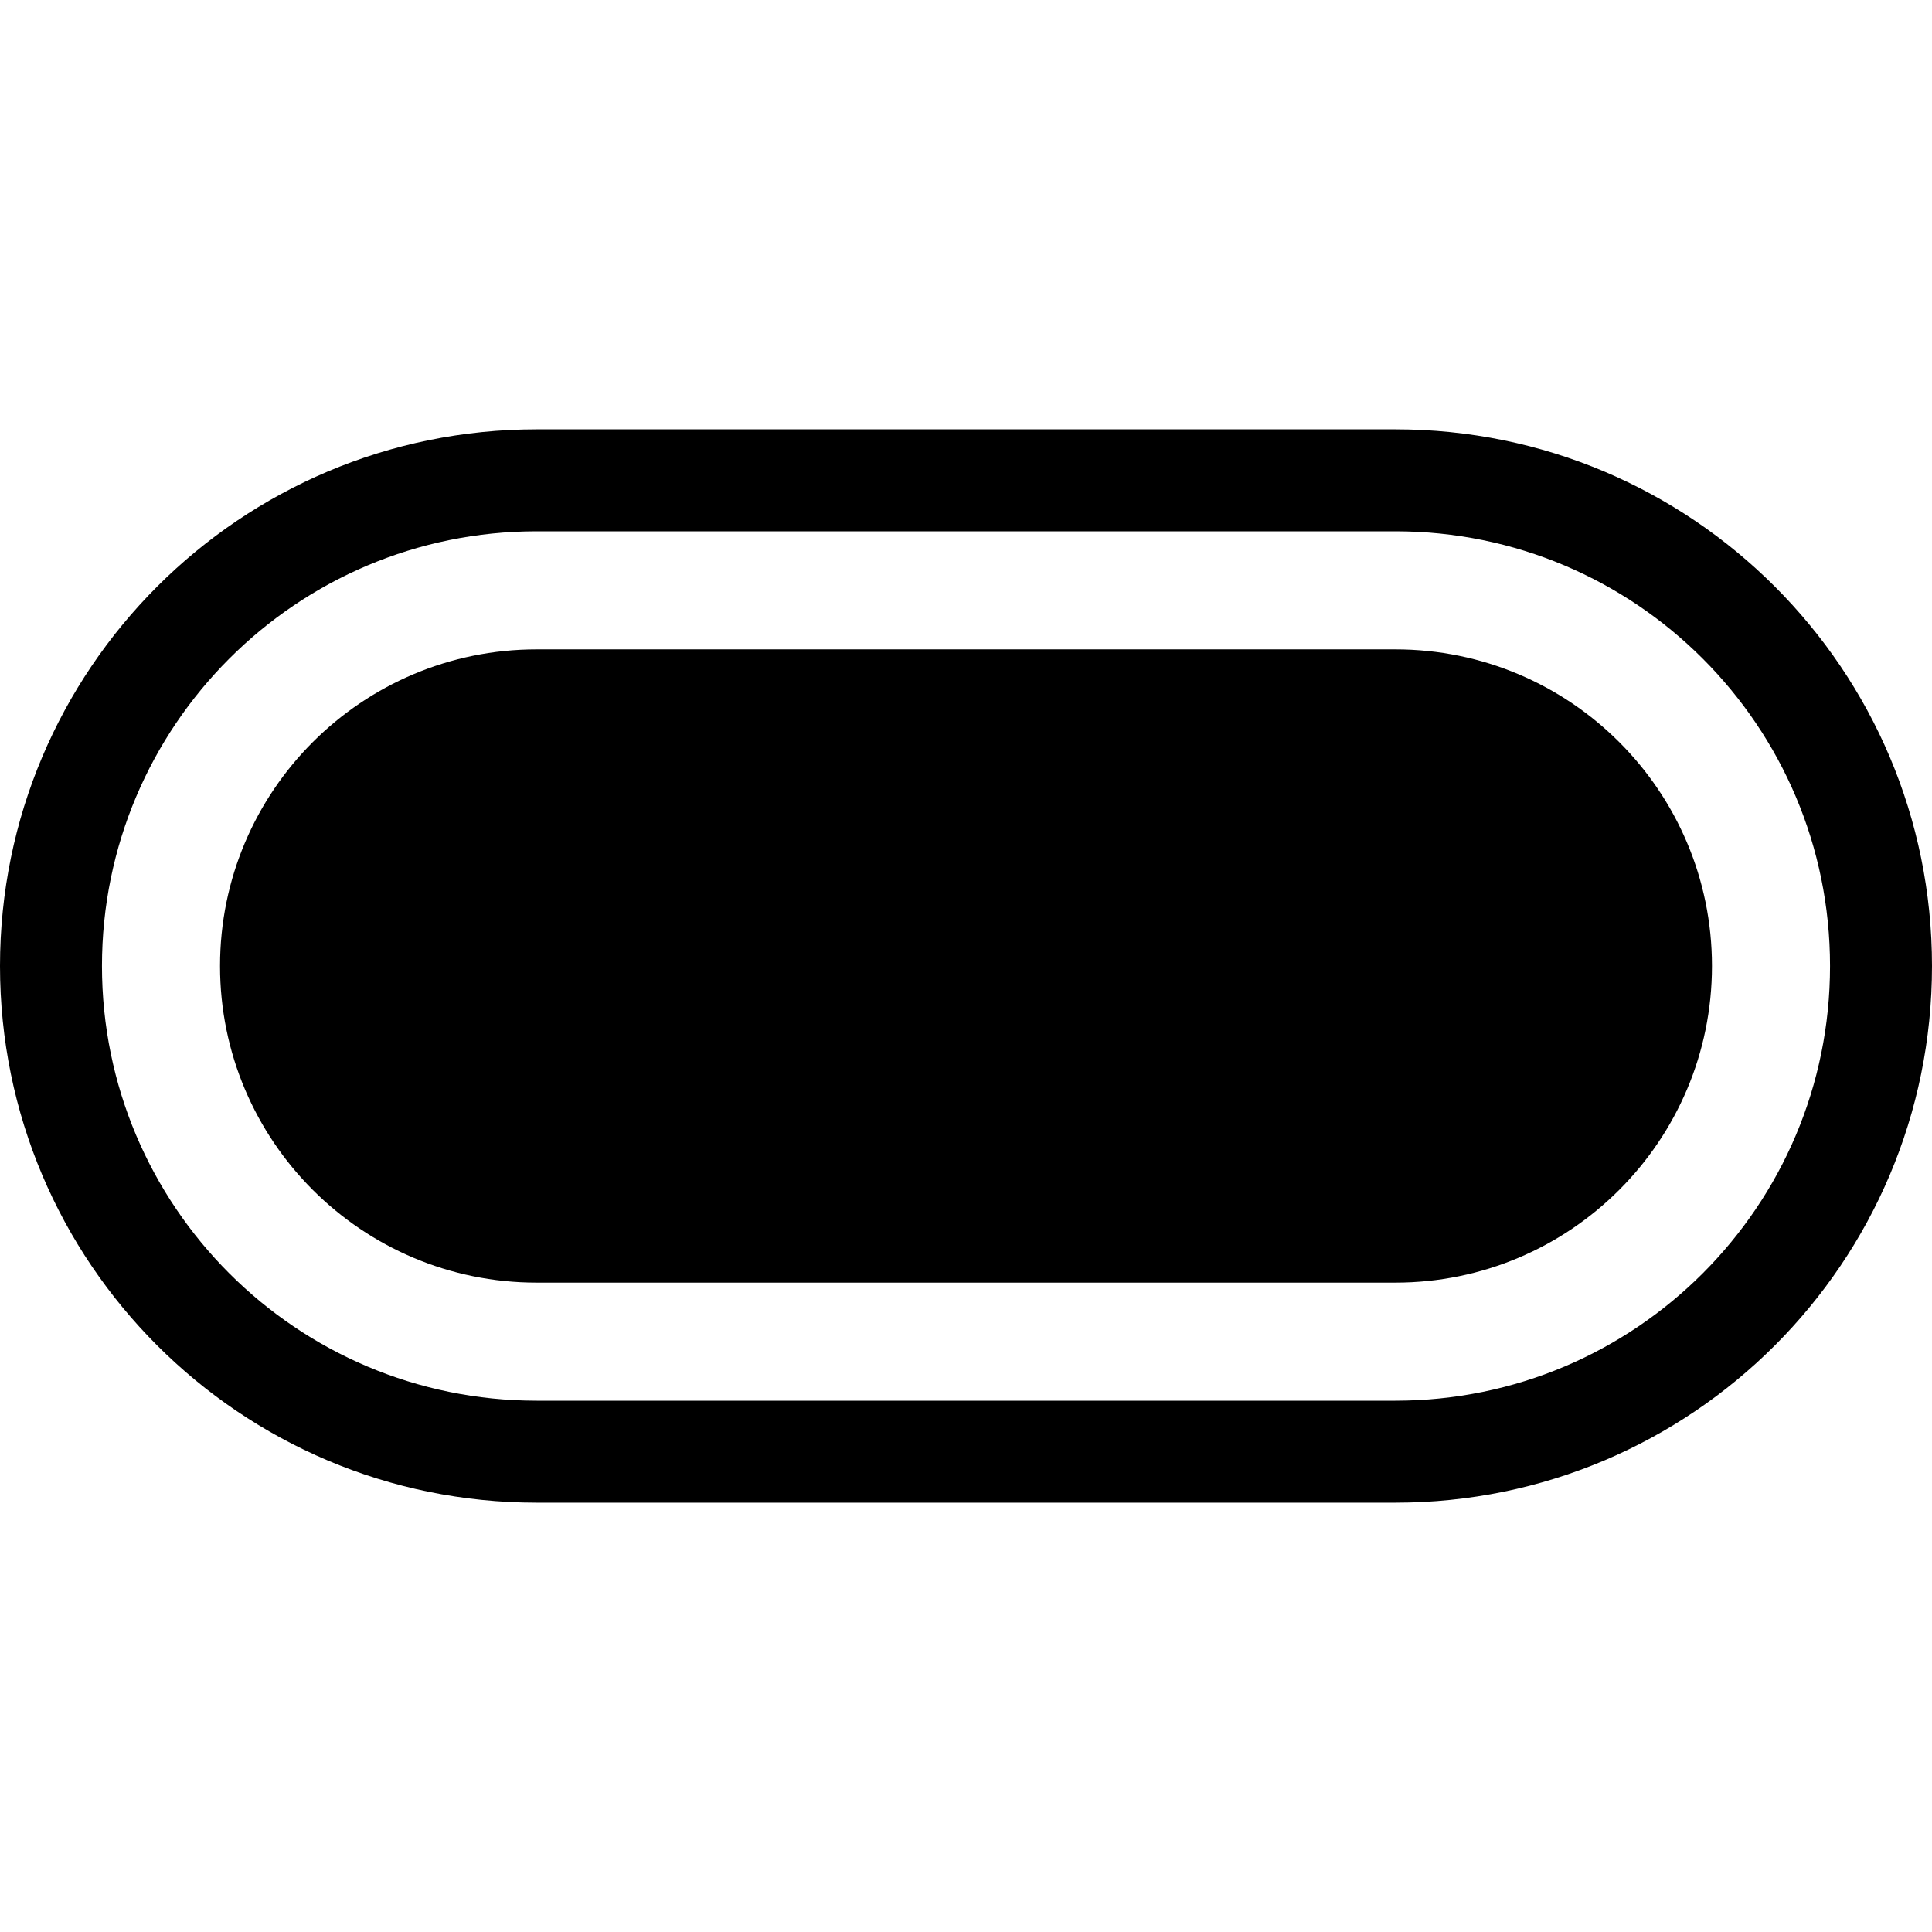
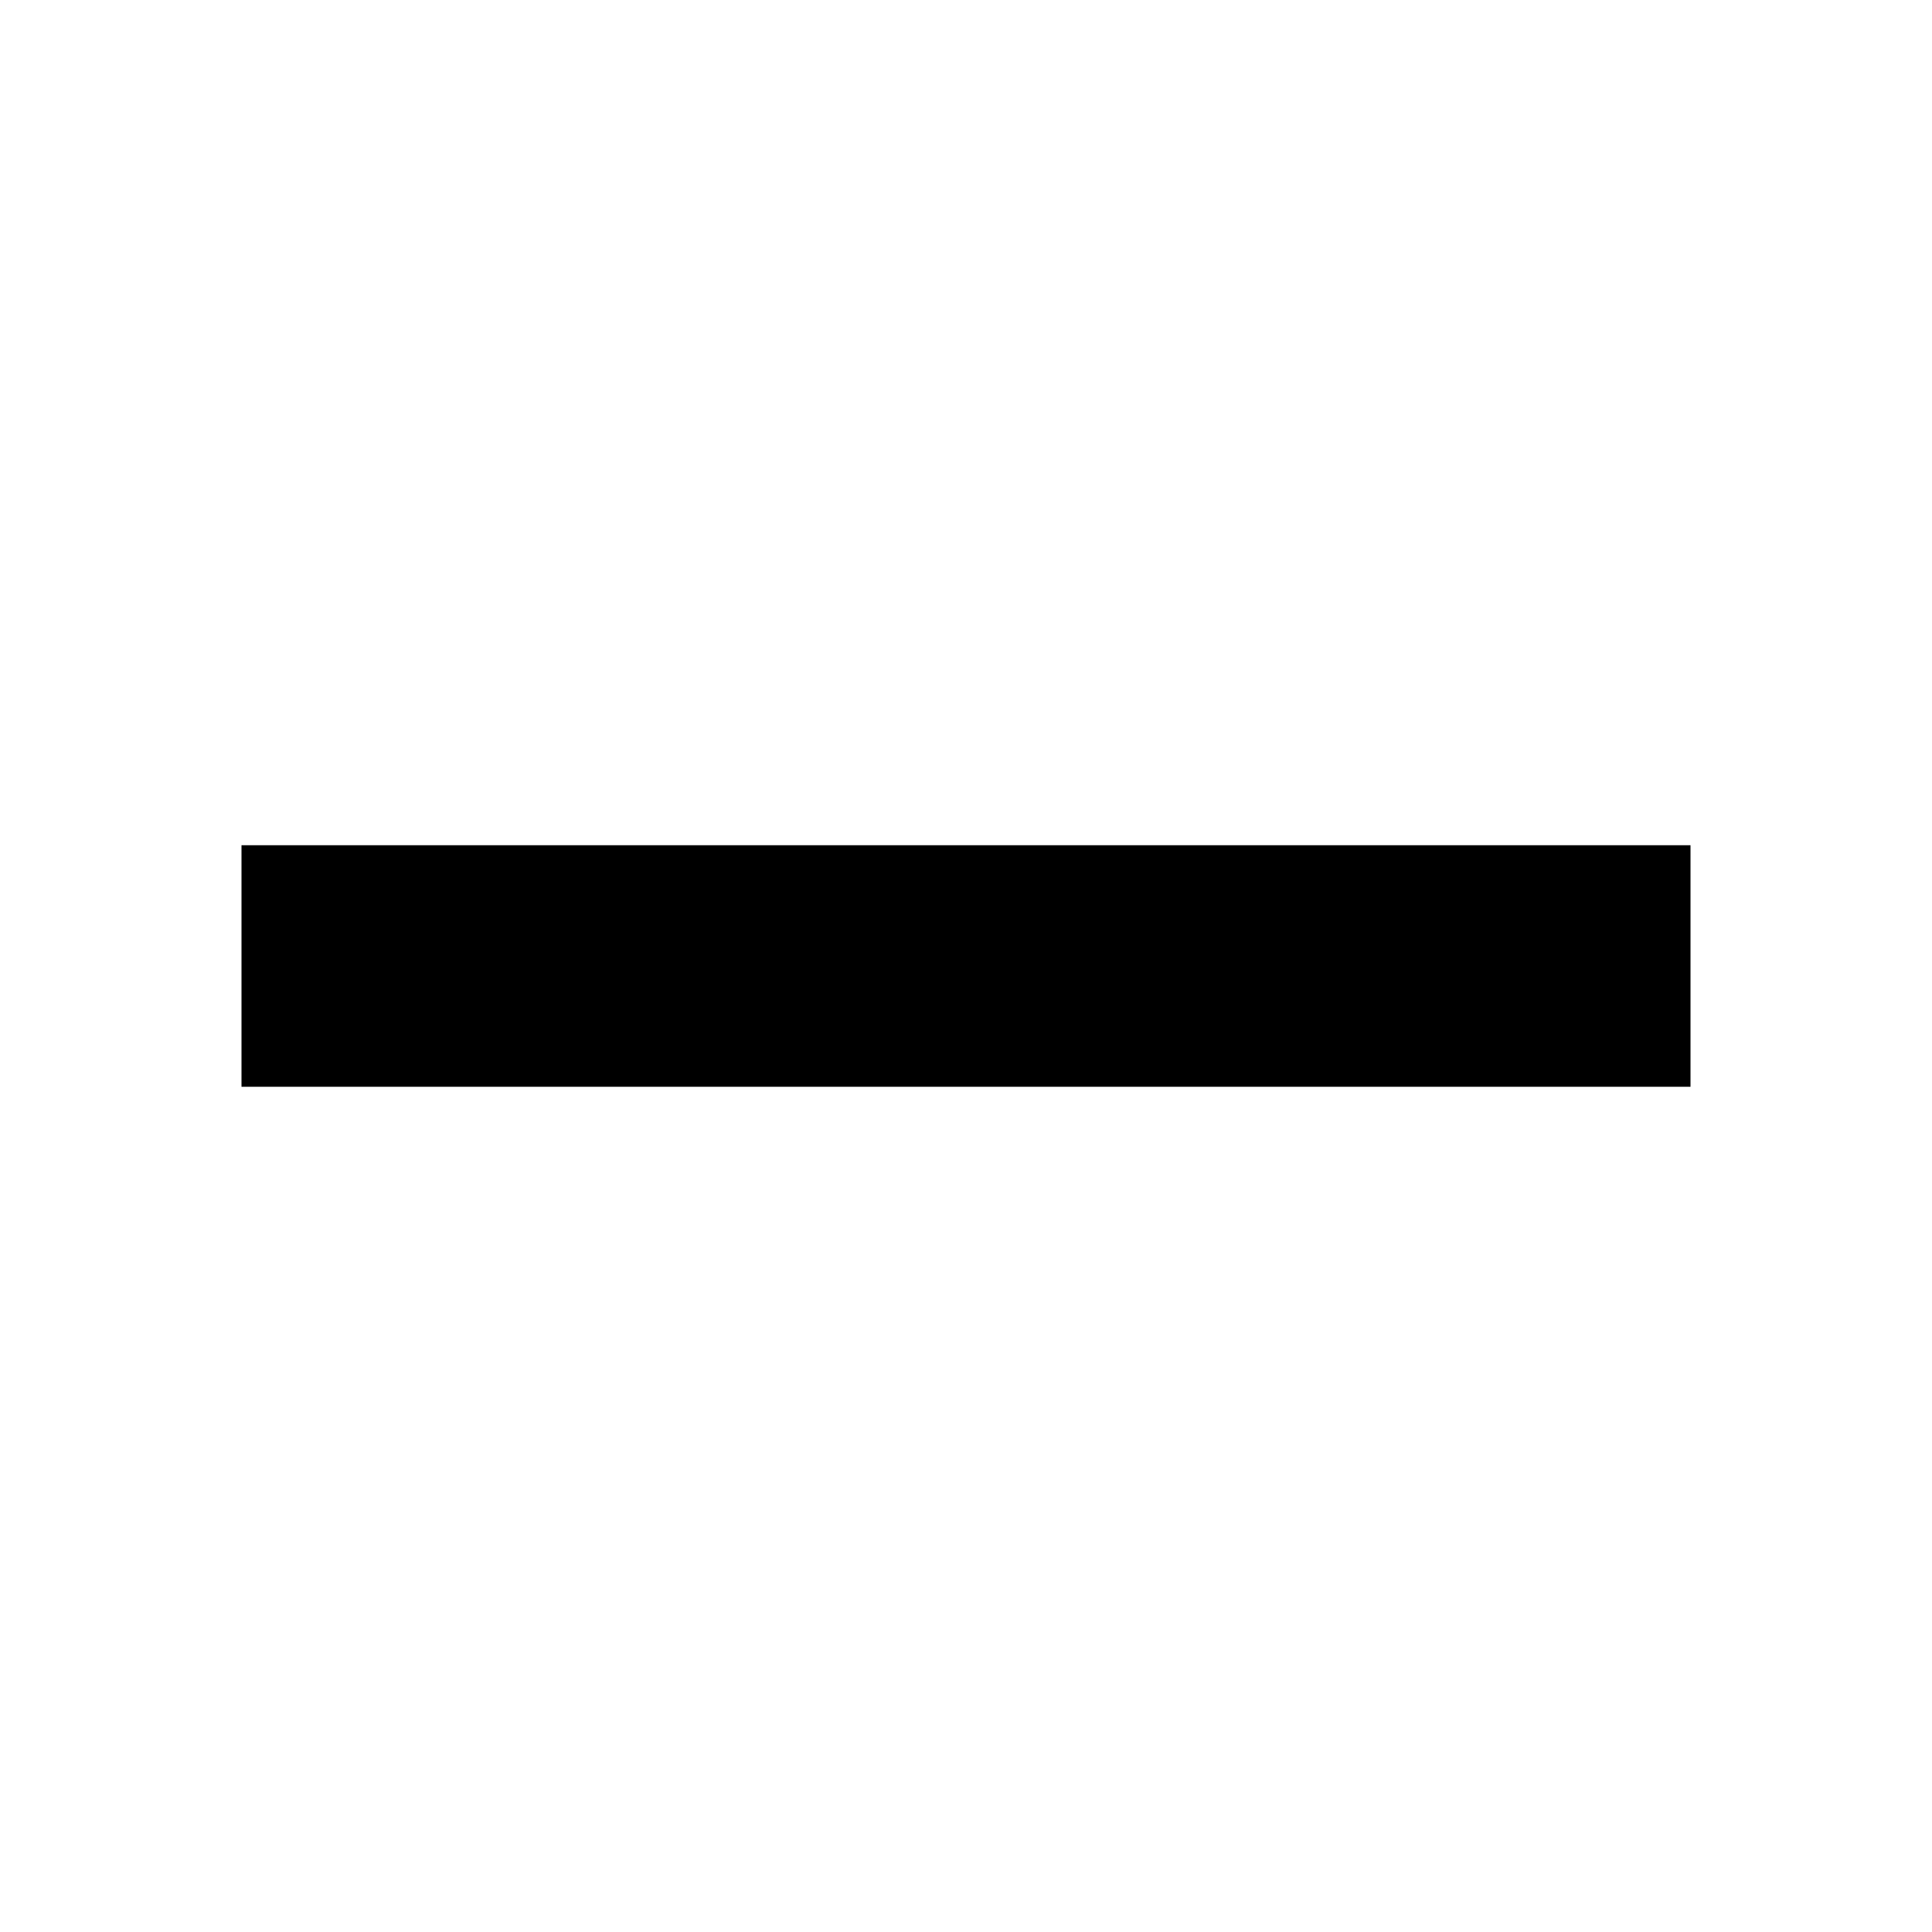
- <svg xmlns="http://www.w3.org/2000/svg" viewBox="0 0 18 18">
-   <defs>
-     <style>
-       
-     </style>
-   </defs>
-   <rect id="Canvas" opacity="0" />
-   <path class="a" d="M13,4H5A5,5,0,0,0,5,14h8A5,5,0,0,0,13,4Zm0,9.05H5a4.05,4.05,0,0,1,0-8.1h8a4.05,4.05,0,0,1,0,8.1Z" />
-   <path class="a" d="M13,6.05H5a2.95,2.95,0,0,0,0,5.9h8a2.95,2.95,0,0,0,0-5.9Z" />
+ <svg xmlns="http://www.w3.org/2000/svg" viewBox="0 0 30 30" width="30" height="30" version="1.1" id="svg6">
+   <defs id="defs10" />
+   <path id="rect1940" d="m 3.75,13.125 v 3.75 h 22.5 v -3.75 z" style="fill:#000000;stroke-width:0.958" />
</svg>
